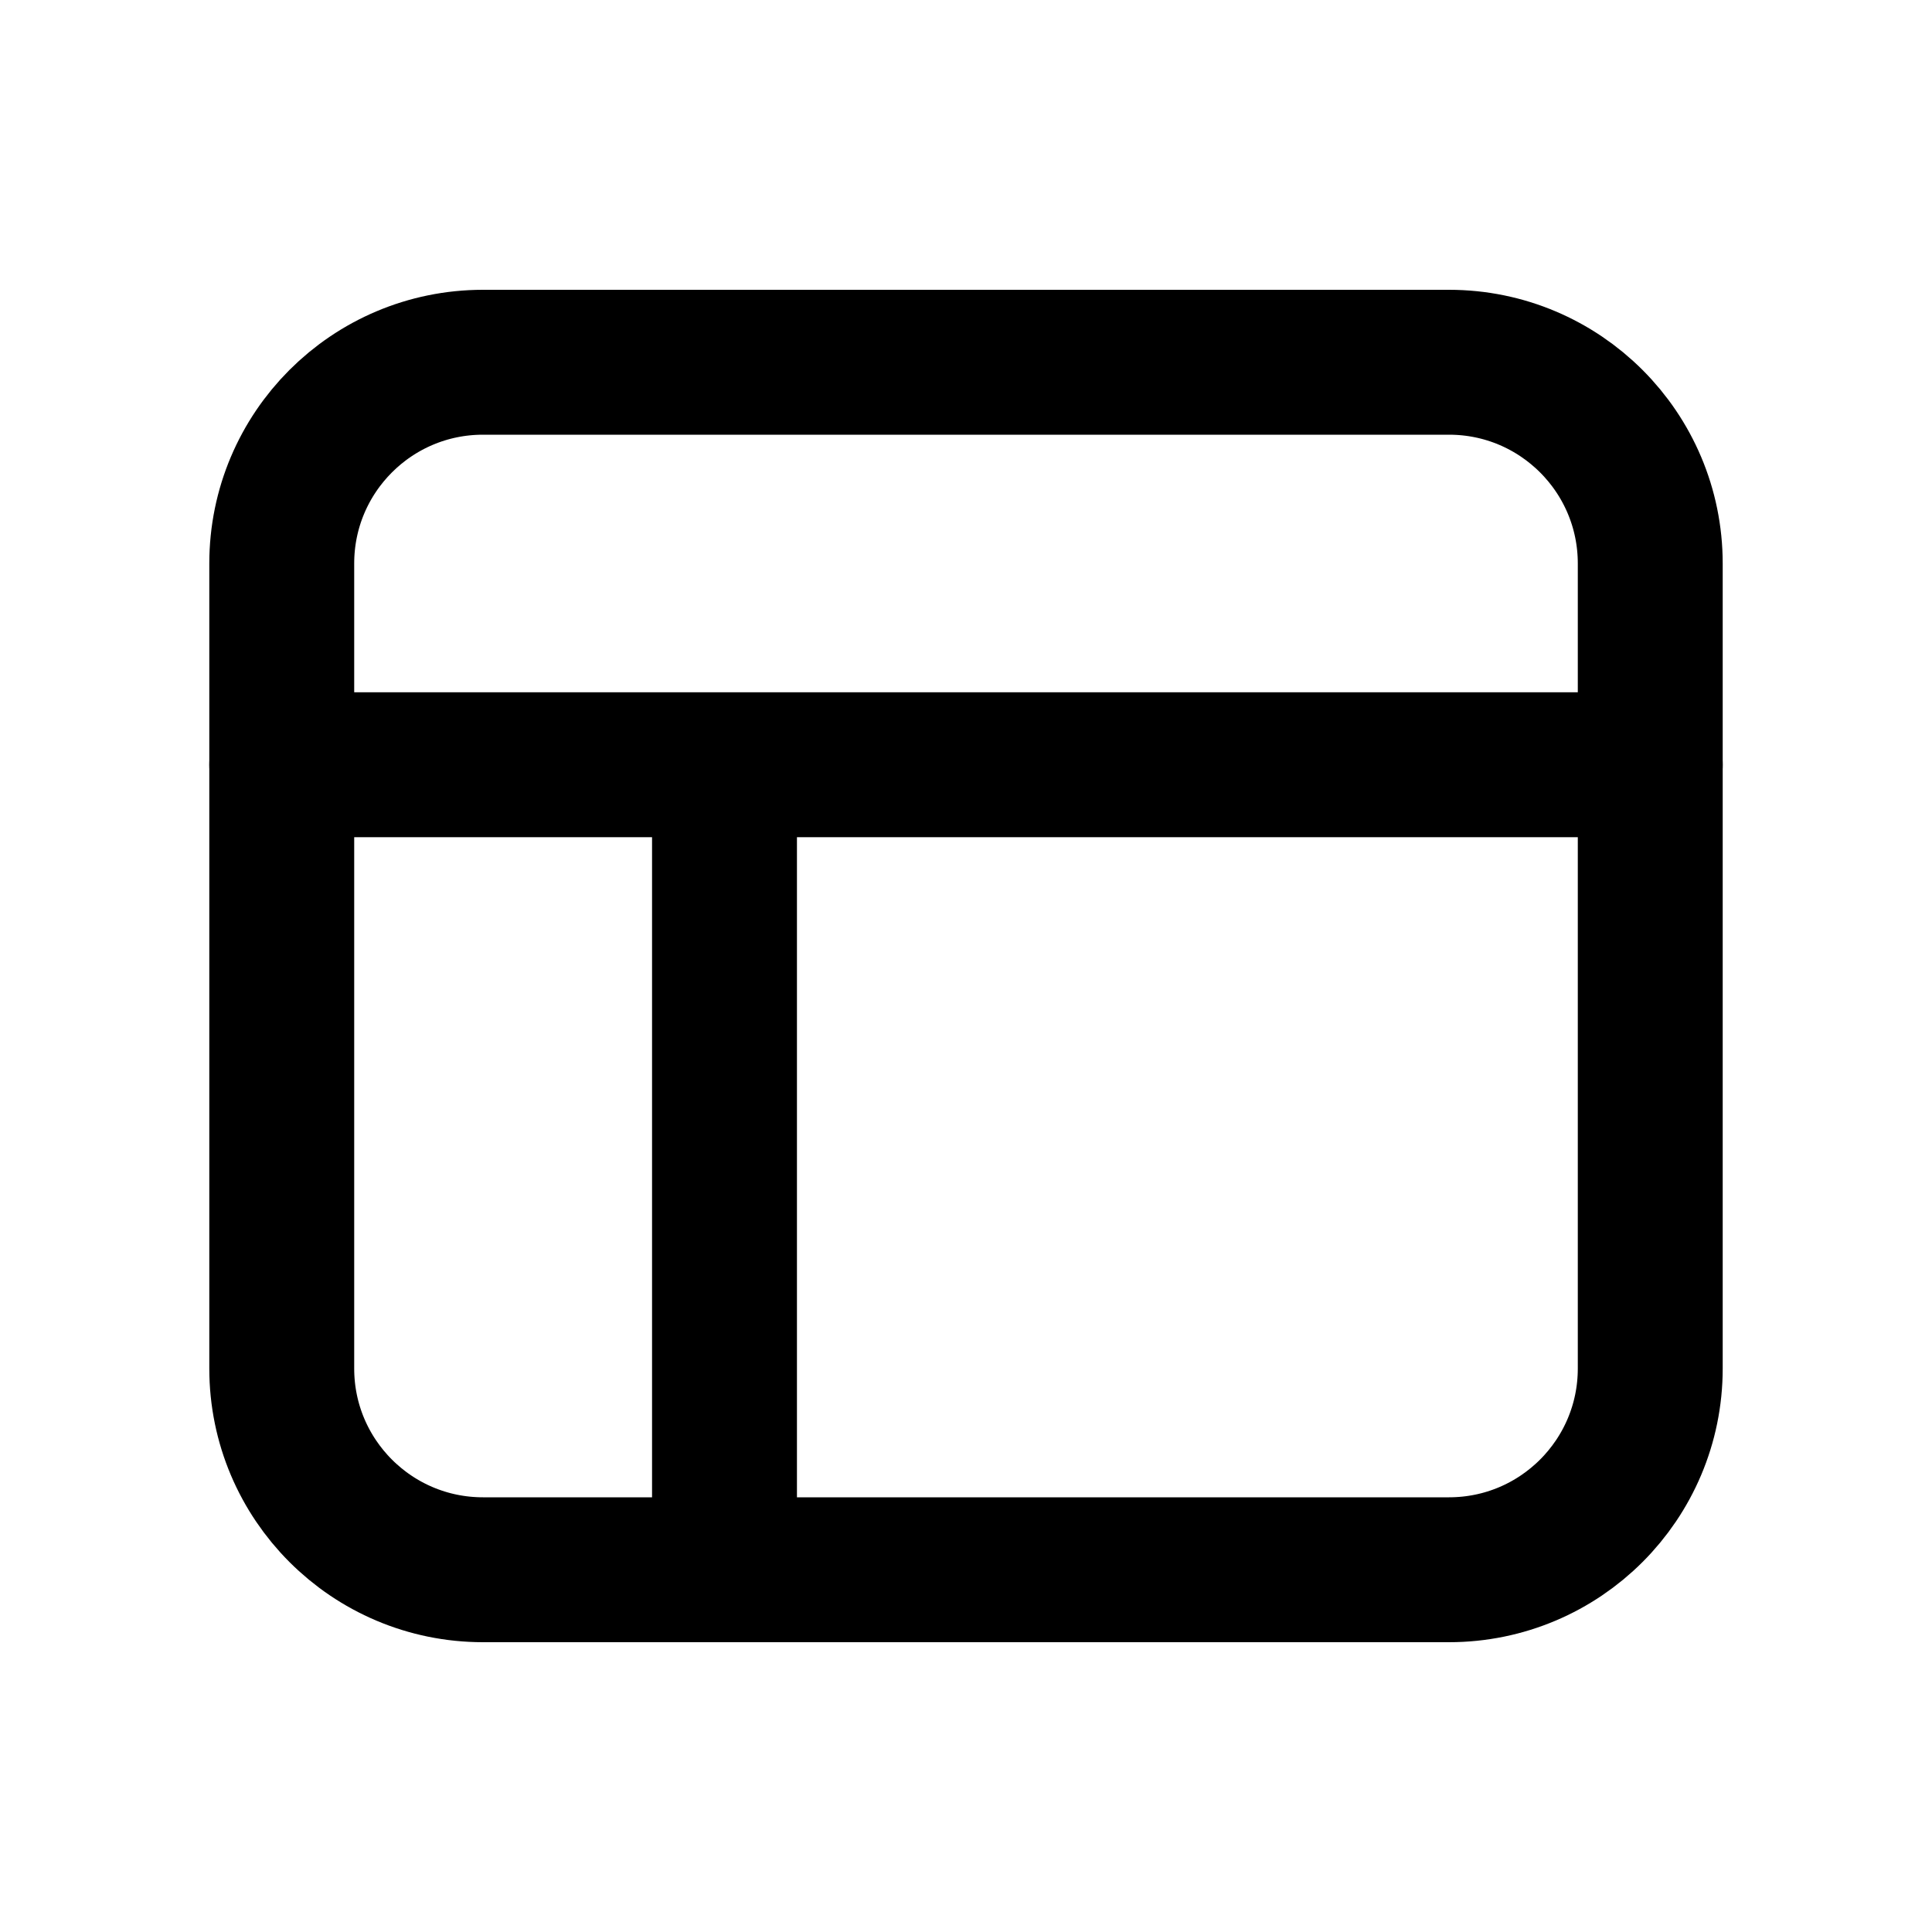
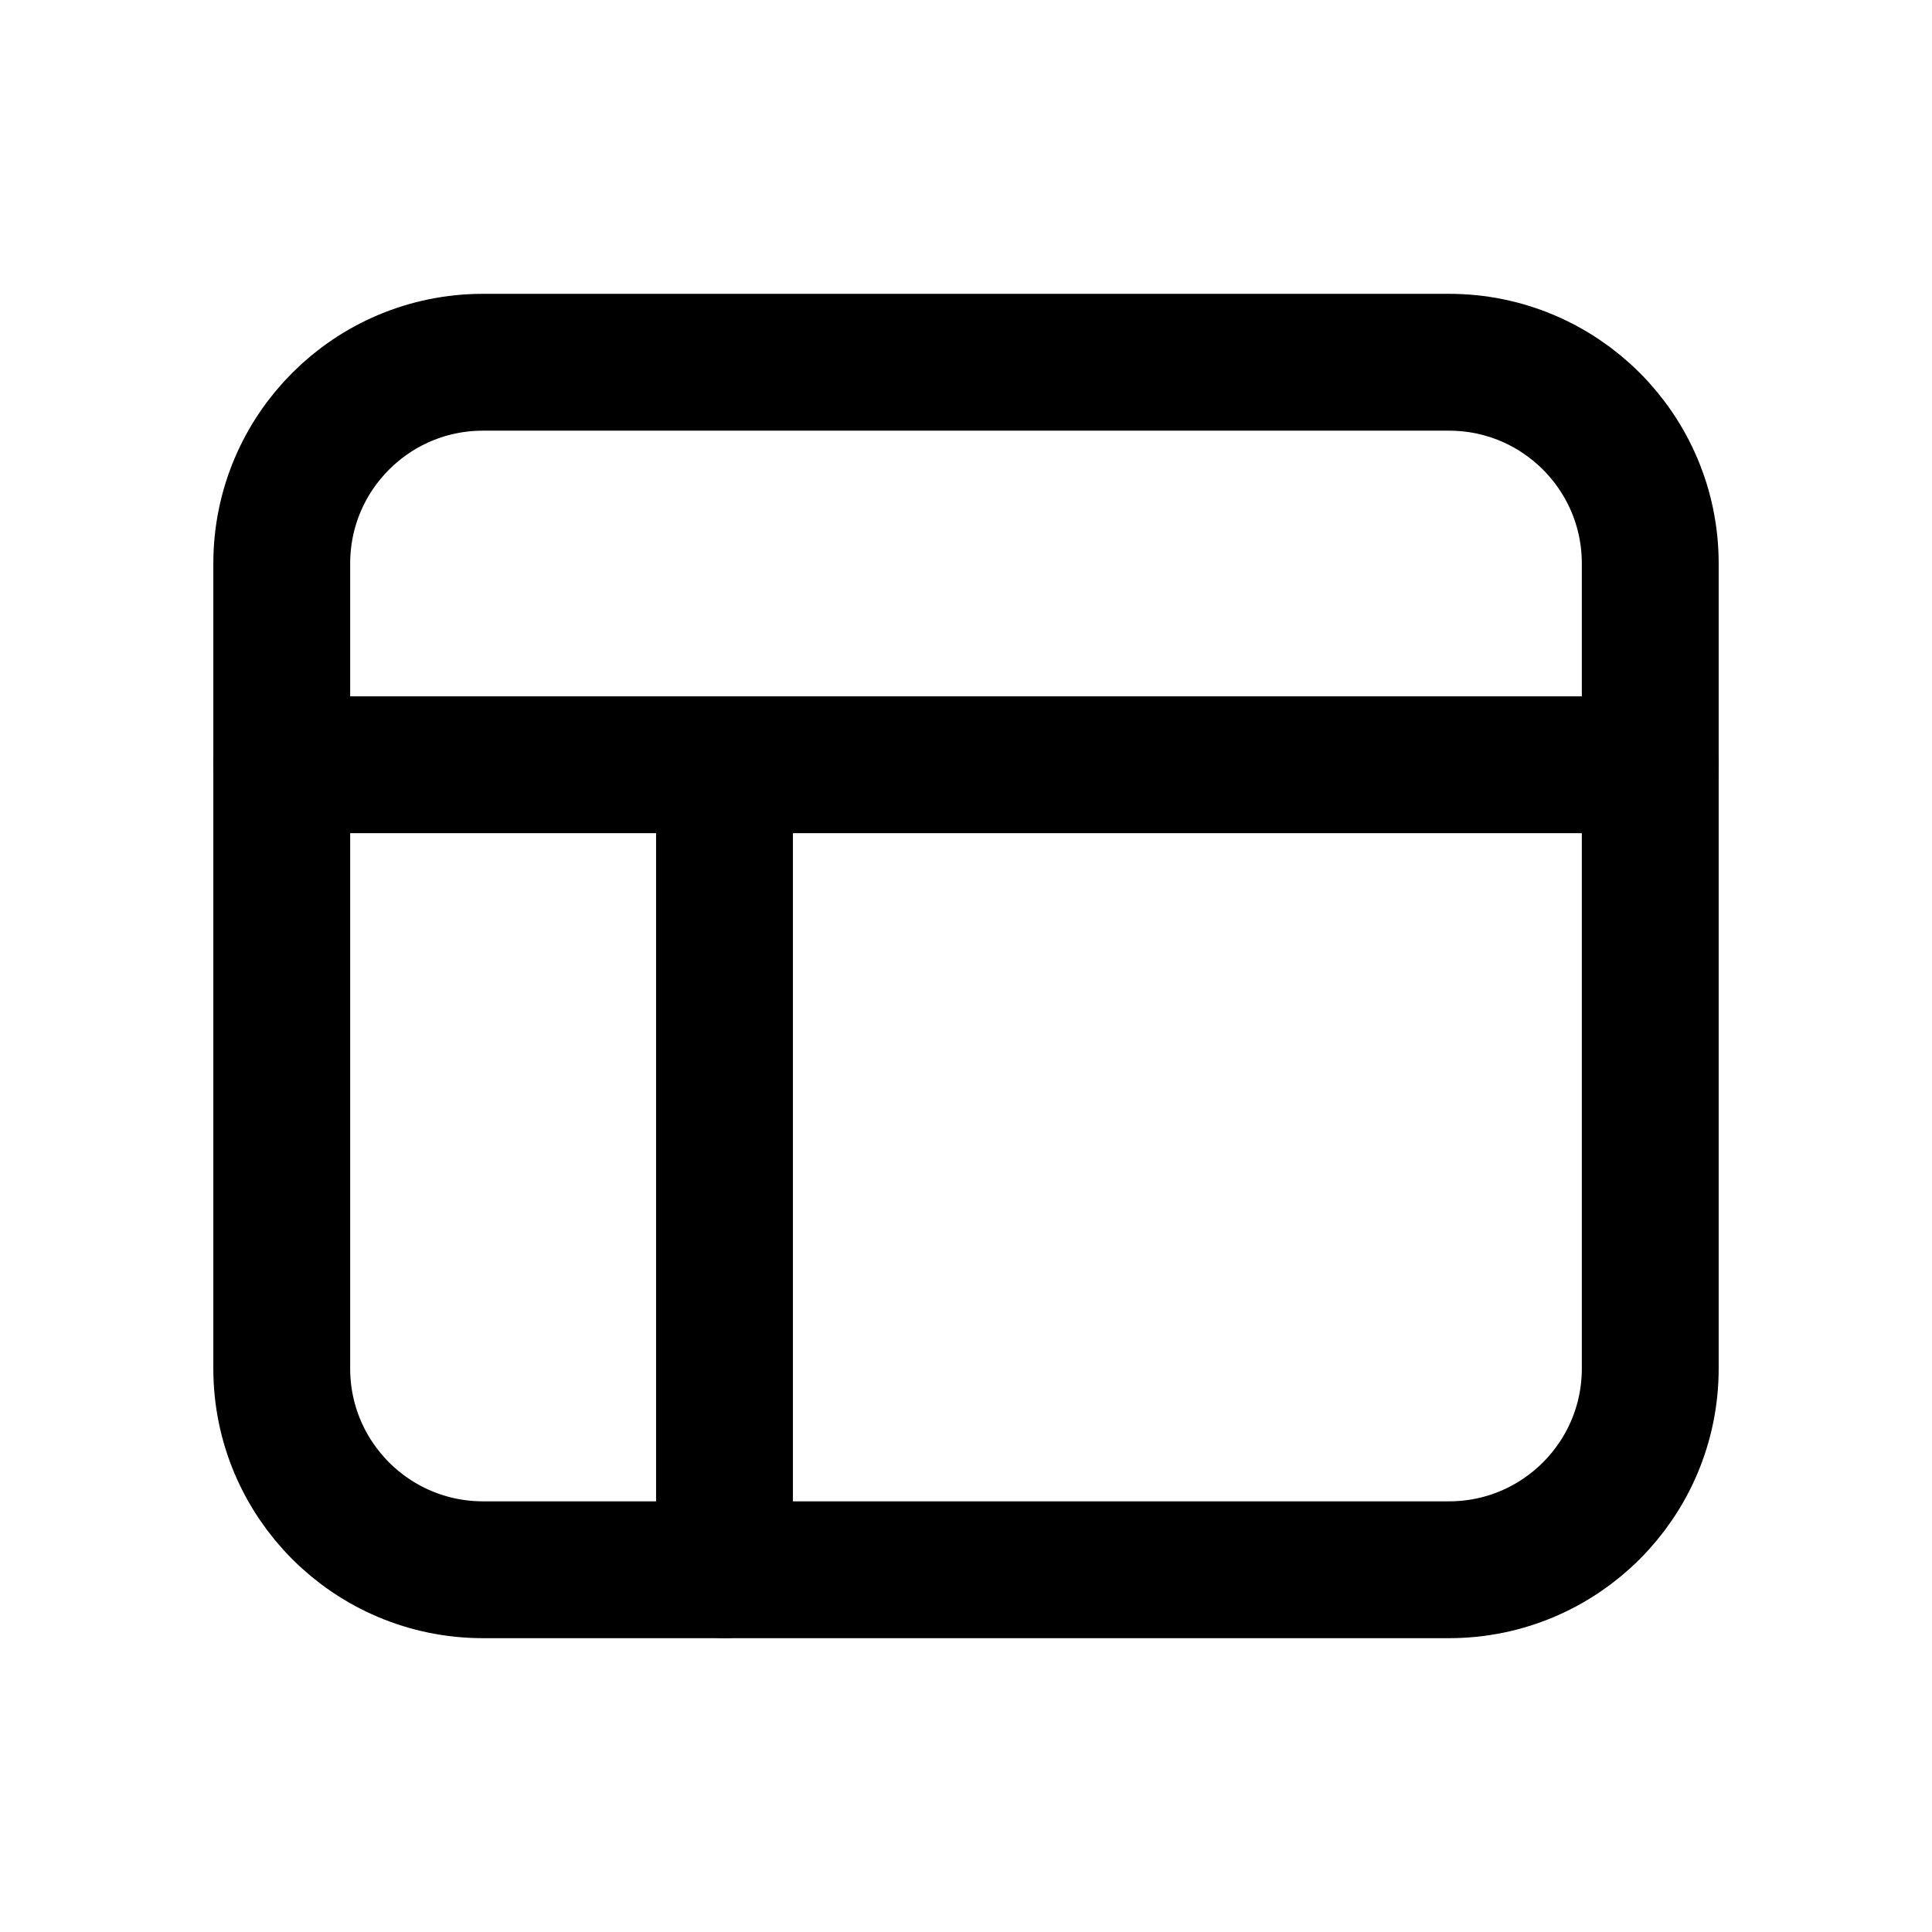
- <svg xmlns="http://www.w3.org/2000/svg" viewBox="0 0 24 24" fill="none" stroke="currentColor" stroke-width="1.8" stroke-linecap="round" stroke-linejoin="round">
+ <svg xmlns="http://www.w3.org/2000/svg" viewBox="0 0 24 24" fill="none" stroke="currentColor" stroke-width="1.7" stroke-linecap="round" stroke-linejoin="round">
  <rect x="3.5" y="4.5" width="17" height="15" rx="2.5" />
  <path d="M3.5 9.5h17M9 9.5v10" />
</svg>
